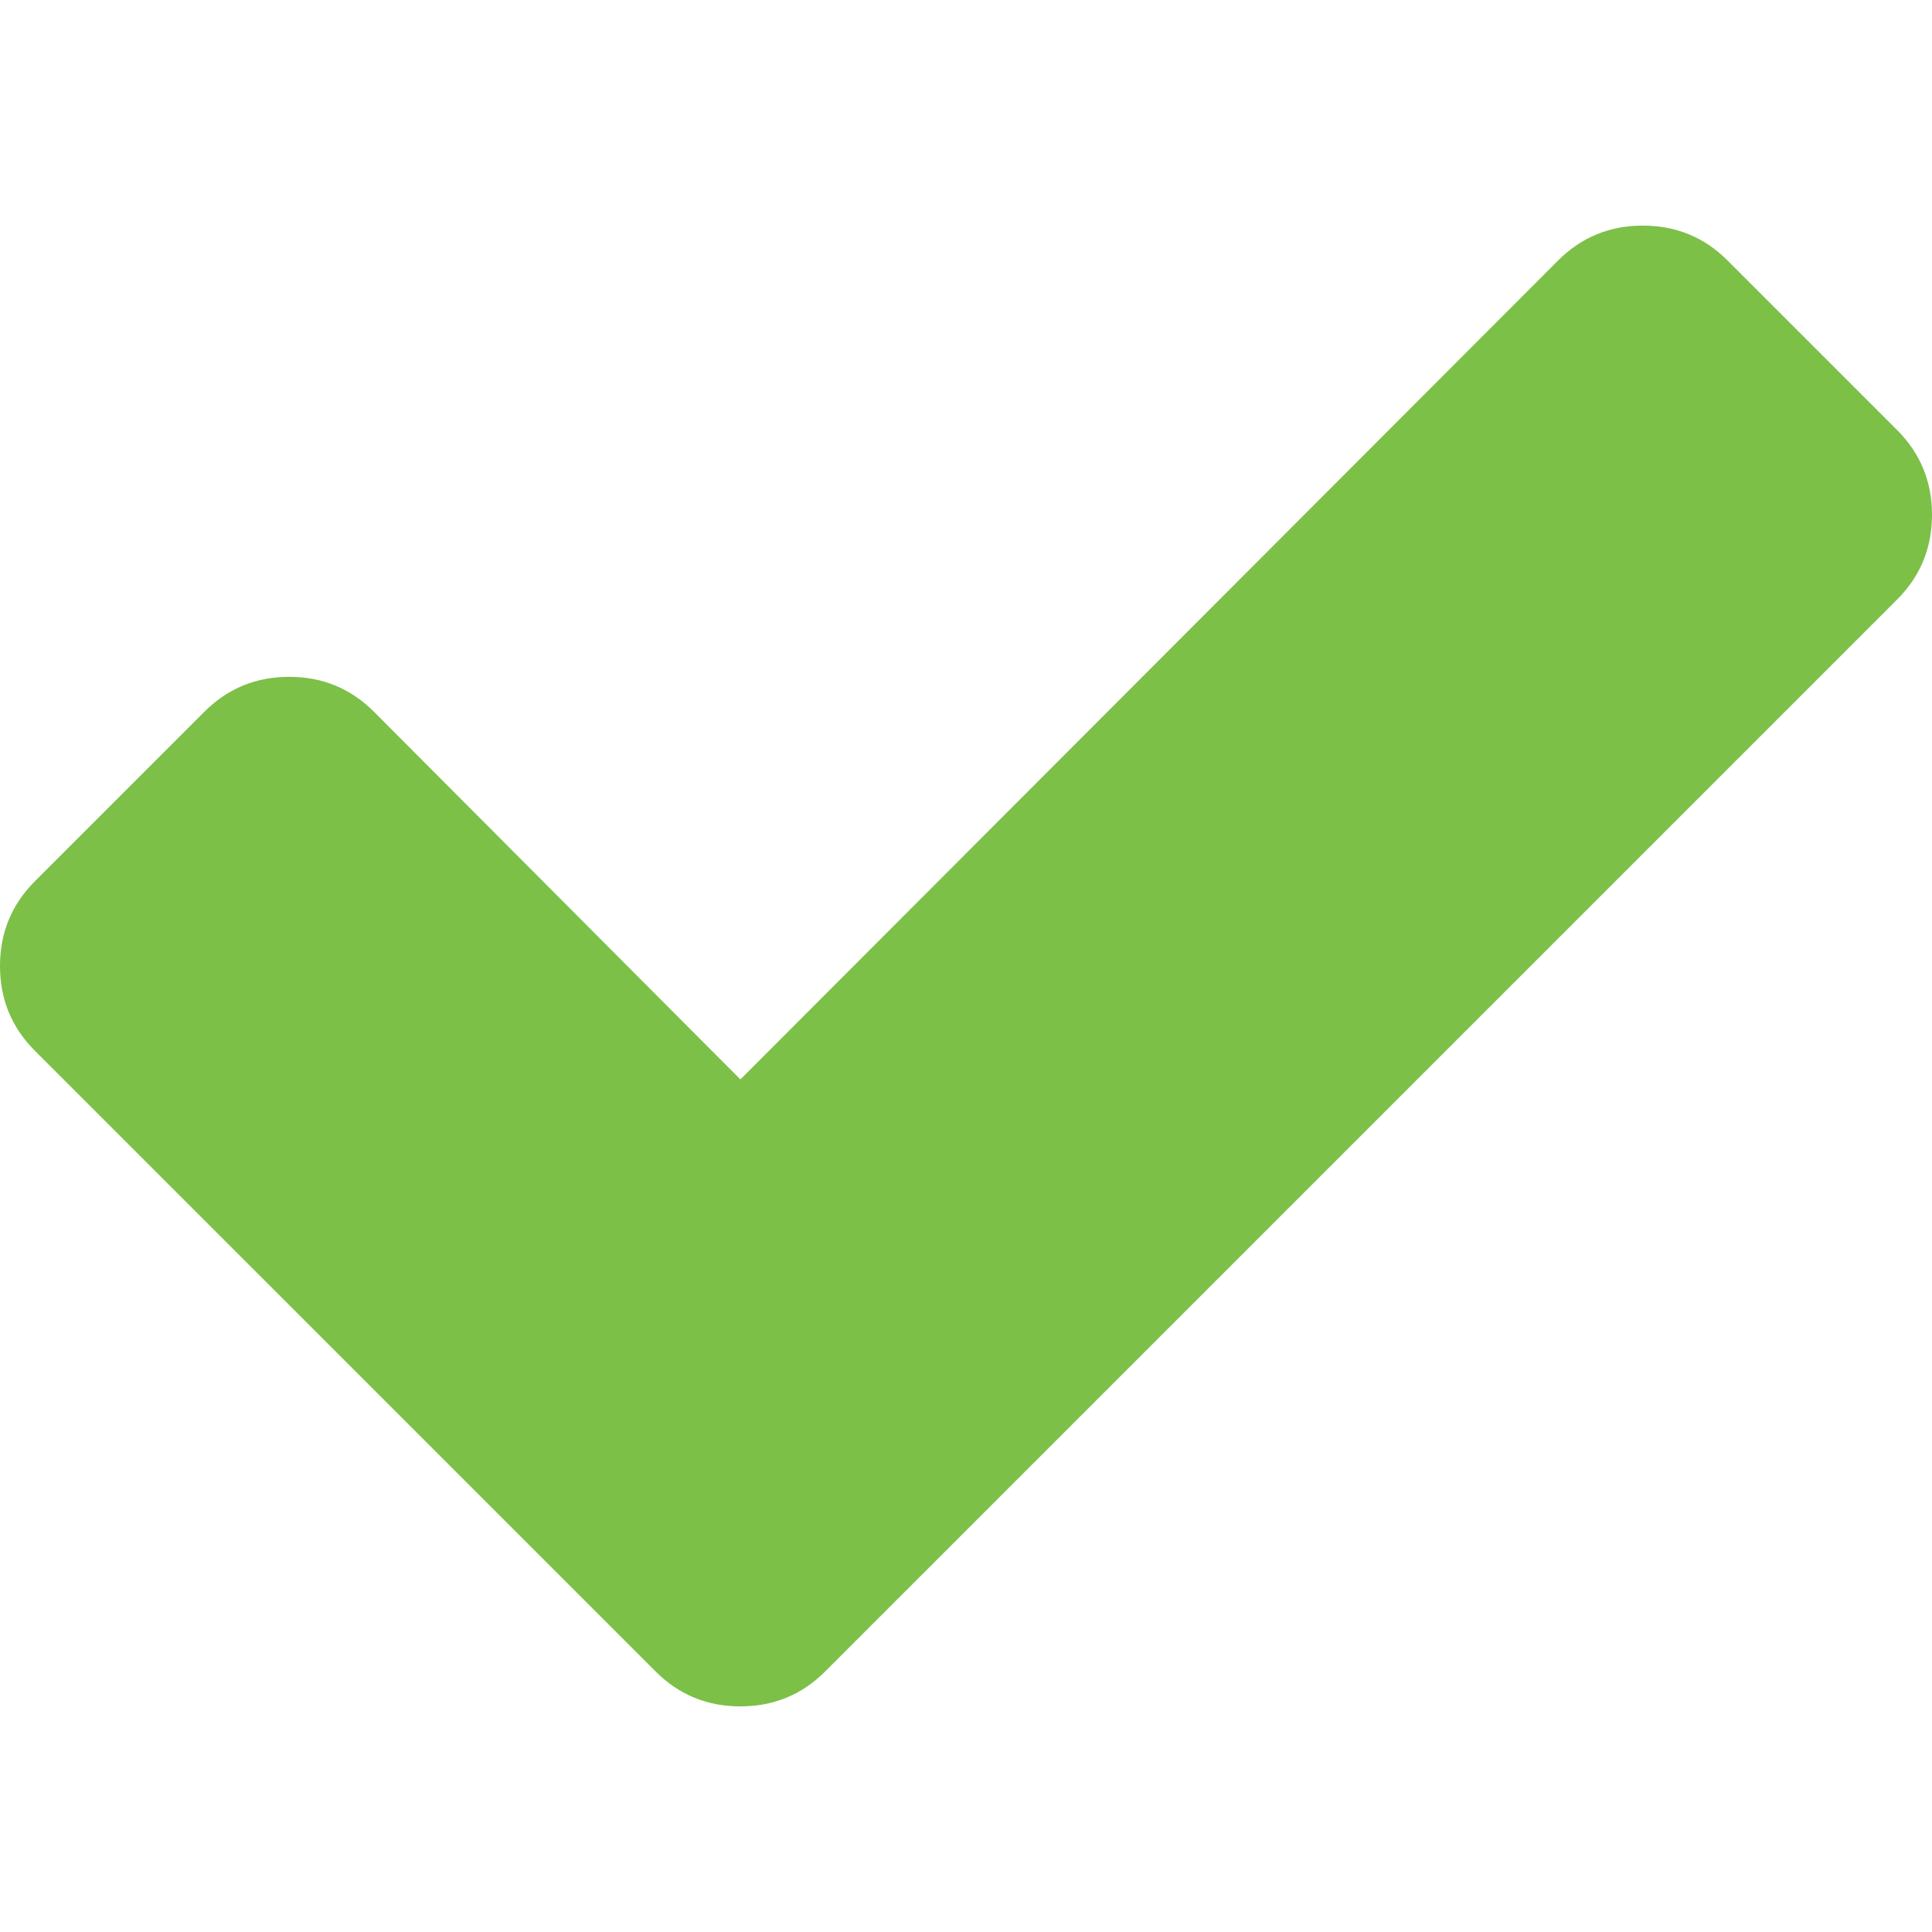
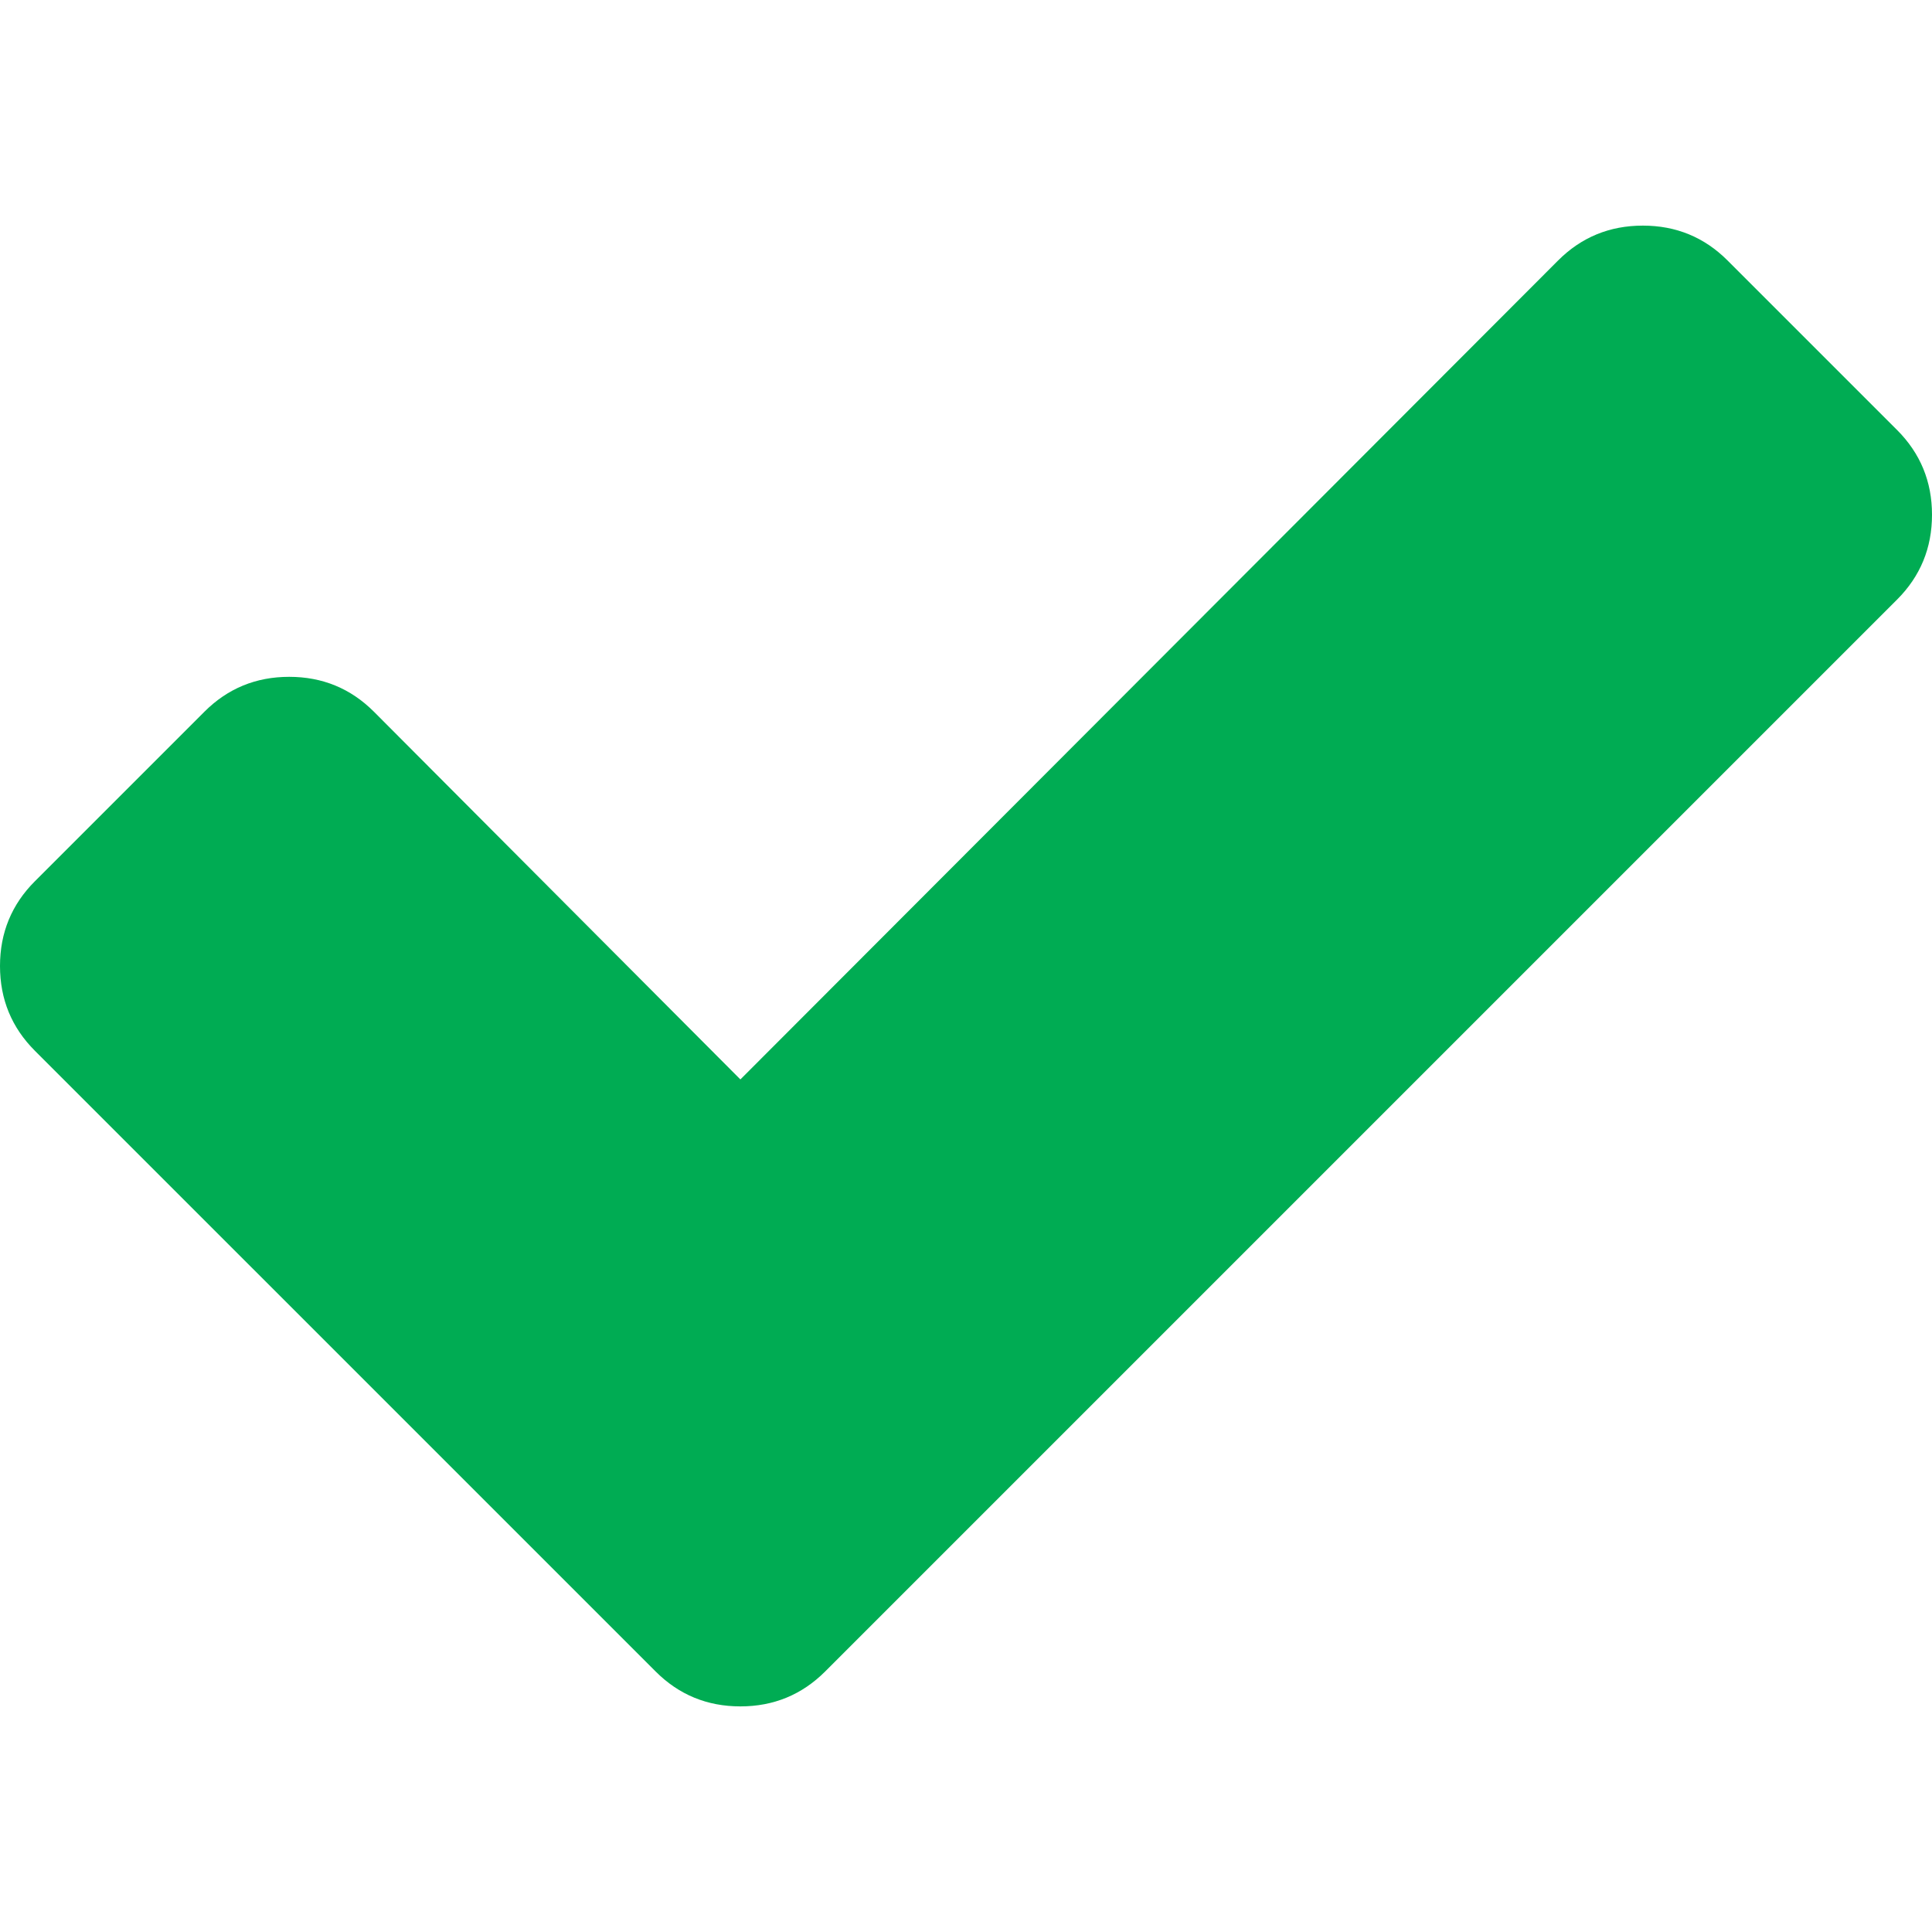
- <svg xmlns="http://www.w3.org/2000/svg" enable-background="new 0 0 442.533 442.533" fill="#7cc048" height="442.533" viewBox="0 0 442.533 442.533" width="442.533">
+ <svg xmlns="http://www.w3.org/2000/svg" enable-background="new 0 0 442.533 442.533" fill="#00ac53" height="442.533" viewBox="0 0 442.533 442.533" width="442.533">
  <path d="m434.539 98.499-38.828-38.828c-5.324-5.328-11.799-7.993-19.41-7.993-7.618 0-14.093 2.665-19.417 7.993l-187.294 187.577-83.939-84.225c-5.33-5.33-11.801-7.992-19.412-7.992-7.616 0-14.087 2.662-19.417 7.992l-38.828 38.829c-5.33 5.329-7.994 11.802-7.994 19.417 0 7.609 2.664 14.088 7.994 19.416l103.351 103.349 38.831 38.828c5.327 5.332 11.8 7.994 19.414 7.994 7.611 0 14.084-2.669 19.414-7.994l38.83-38.828 206.705-206.704c5.325-5.33 7.994-11.802 7.994-19.417.004-7.611-2.669-14.084-7.994-19.414z" />
</svg>
